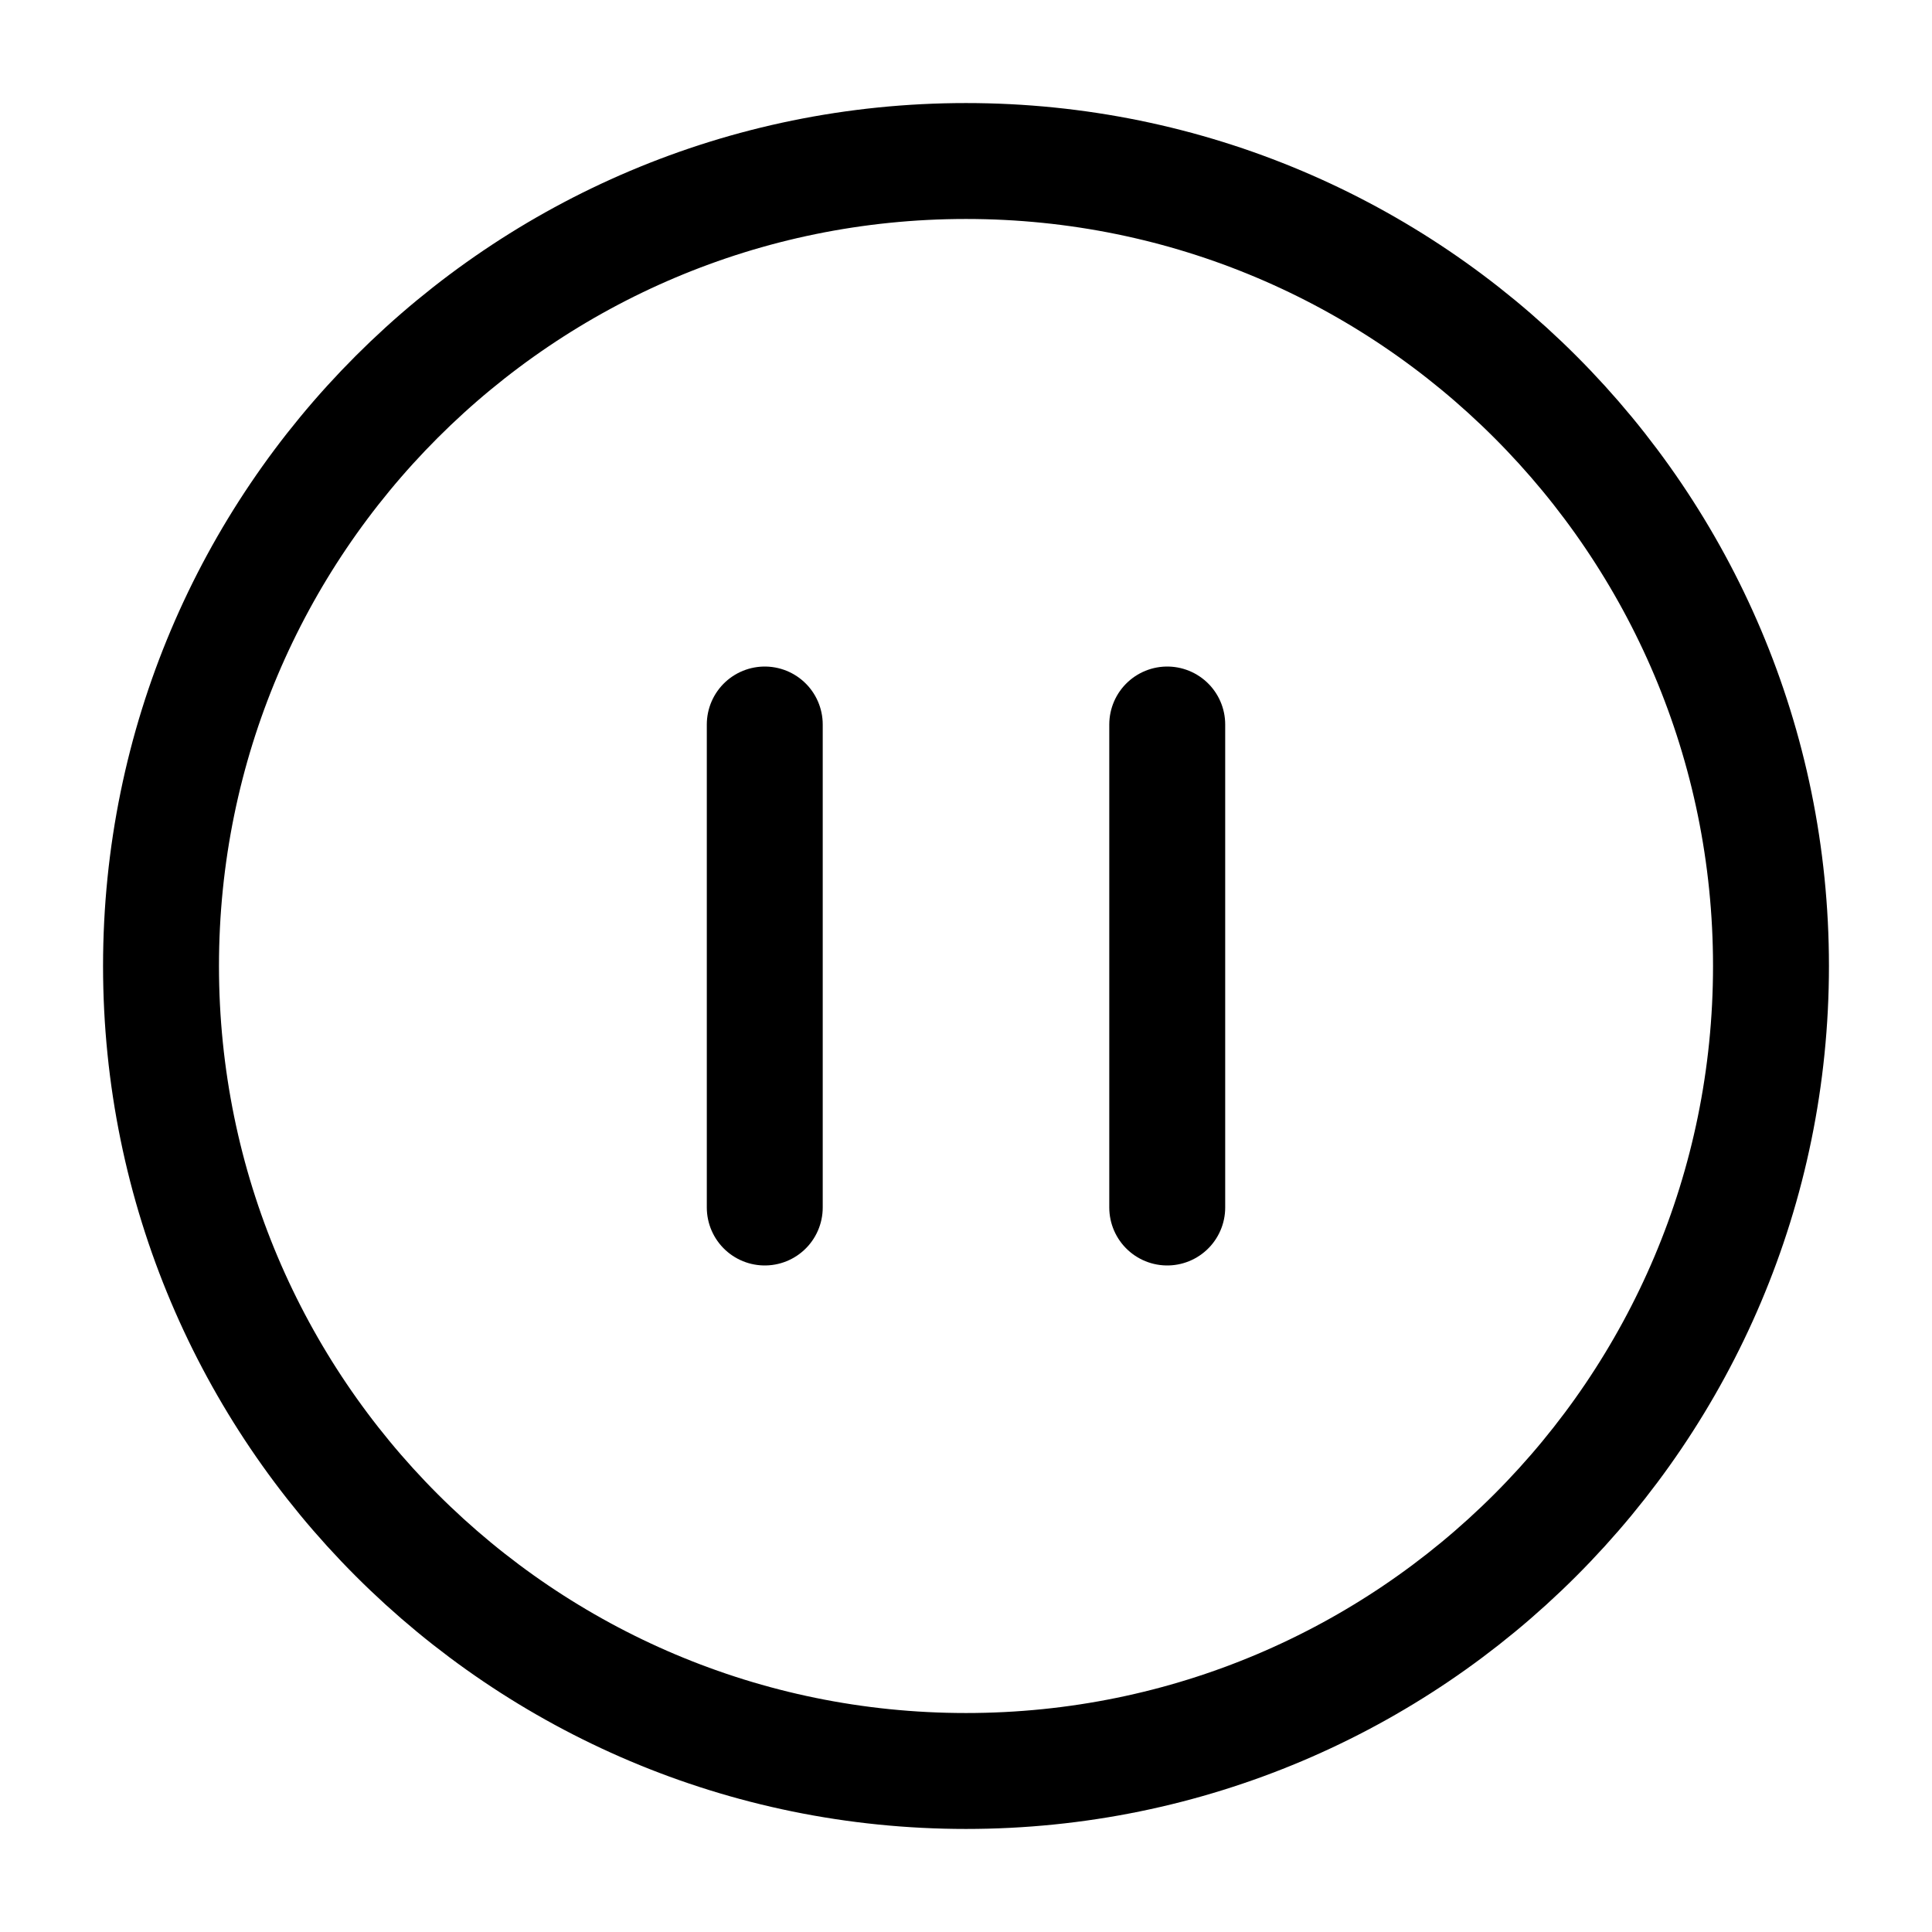
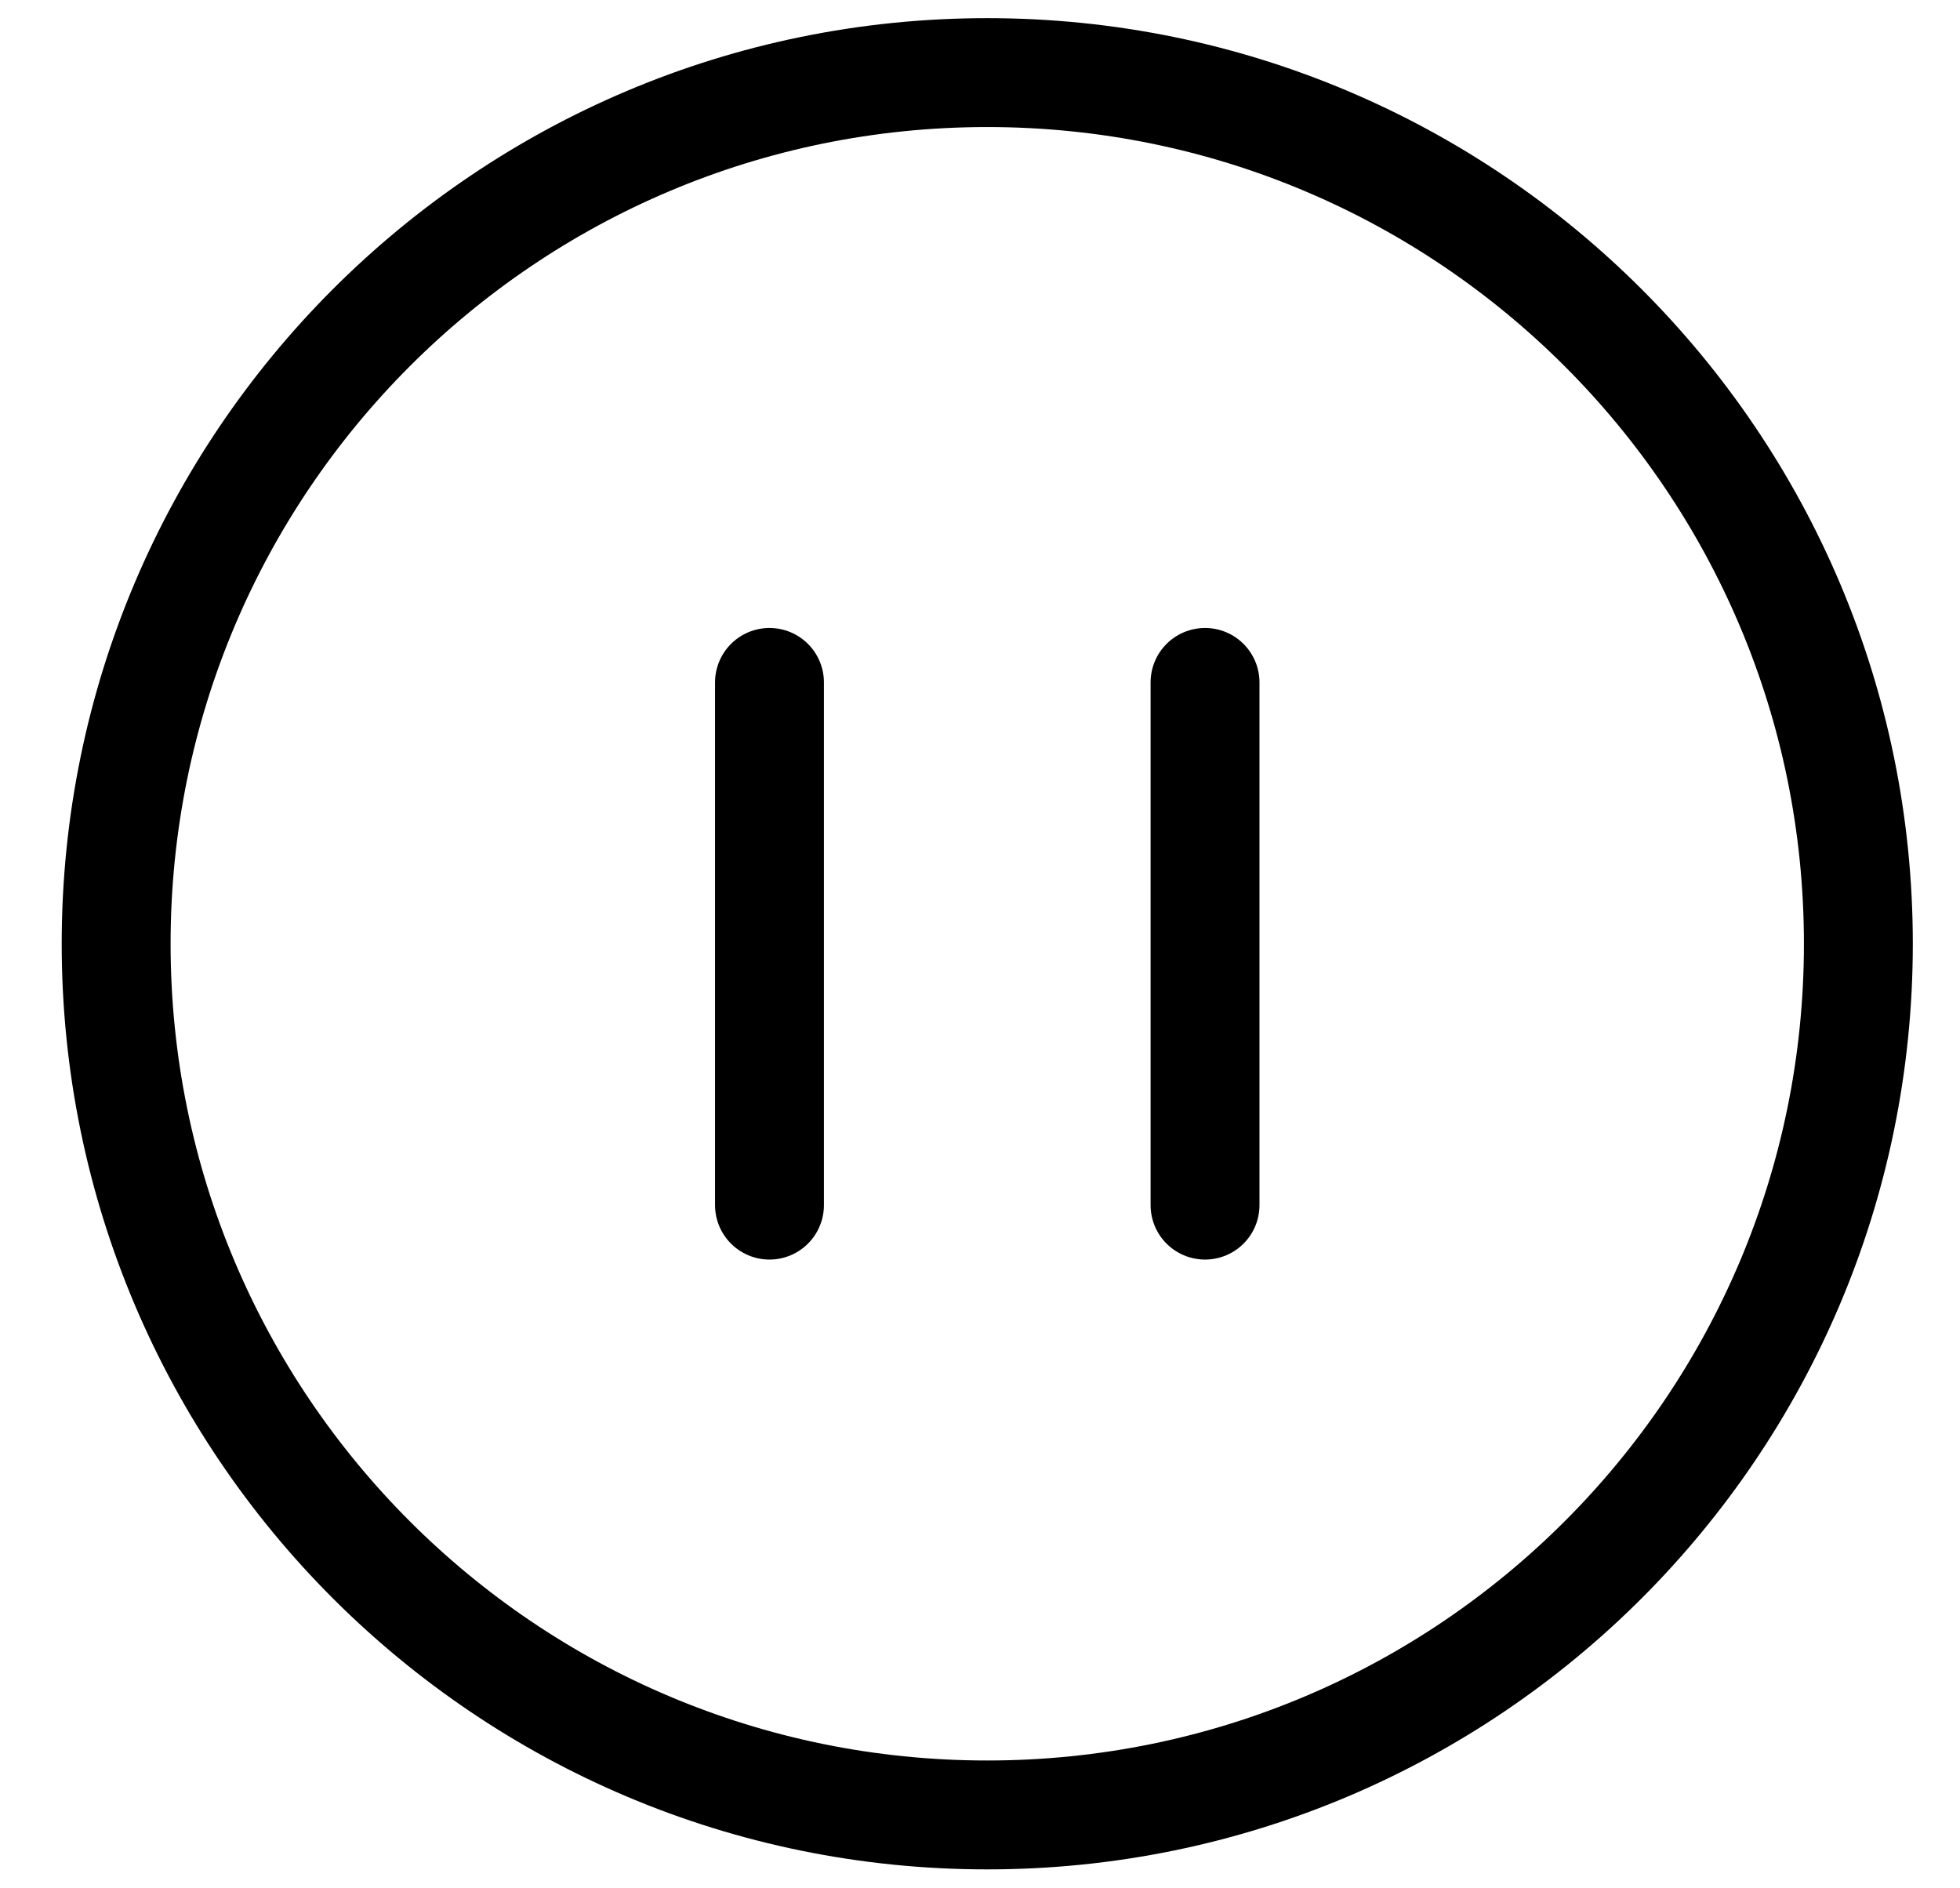
- <svg xmlns="http://www.w3.org/2000/svg" width="50" height="50" viewBox="0 0 50 50" fill="none">
-   <path d="M19.792 31.25V18.75M30.208 31.25V18.75M45.833 25C45.833 36.506 36.506 45.833 25 45.833C13.494 45.833 4.167 36.506 4.167 25C4.167 13.494 13.494 4.167 25 4.167C36.506 4.167 45.833 13.494 45.833 25Z" stroke="black" stroke-width="3" stroke-linecap="round" stroke-linejoin="round" />
+ <svg xmlns="http://www.w3.org/2000/svg" width="27" height="26" viewBox="0 0 27 26" fill="none">
+   <path d="M10.6 16.6V9.4M16.6 16.6V9.4M25.6 13C25.6 19.627 20.227 25 13.6 25C6.972 25 1.6 19.627 1.6 13C1.6 6.373 6.972 1 13.6 1C20.227 1 25.6 6.373 25.6 13Z" stroke="black" stroke-width="1.5" stroke-linecap="round" stroke-linejoin="round" />
</svg>
